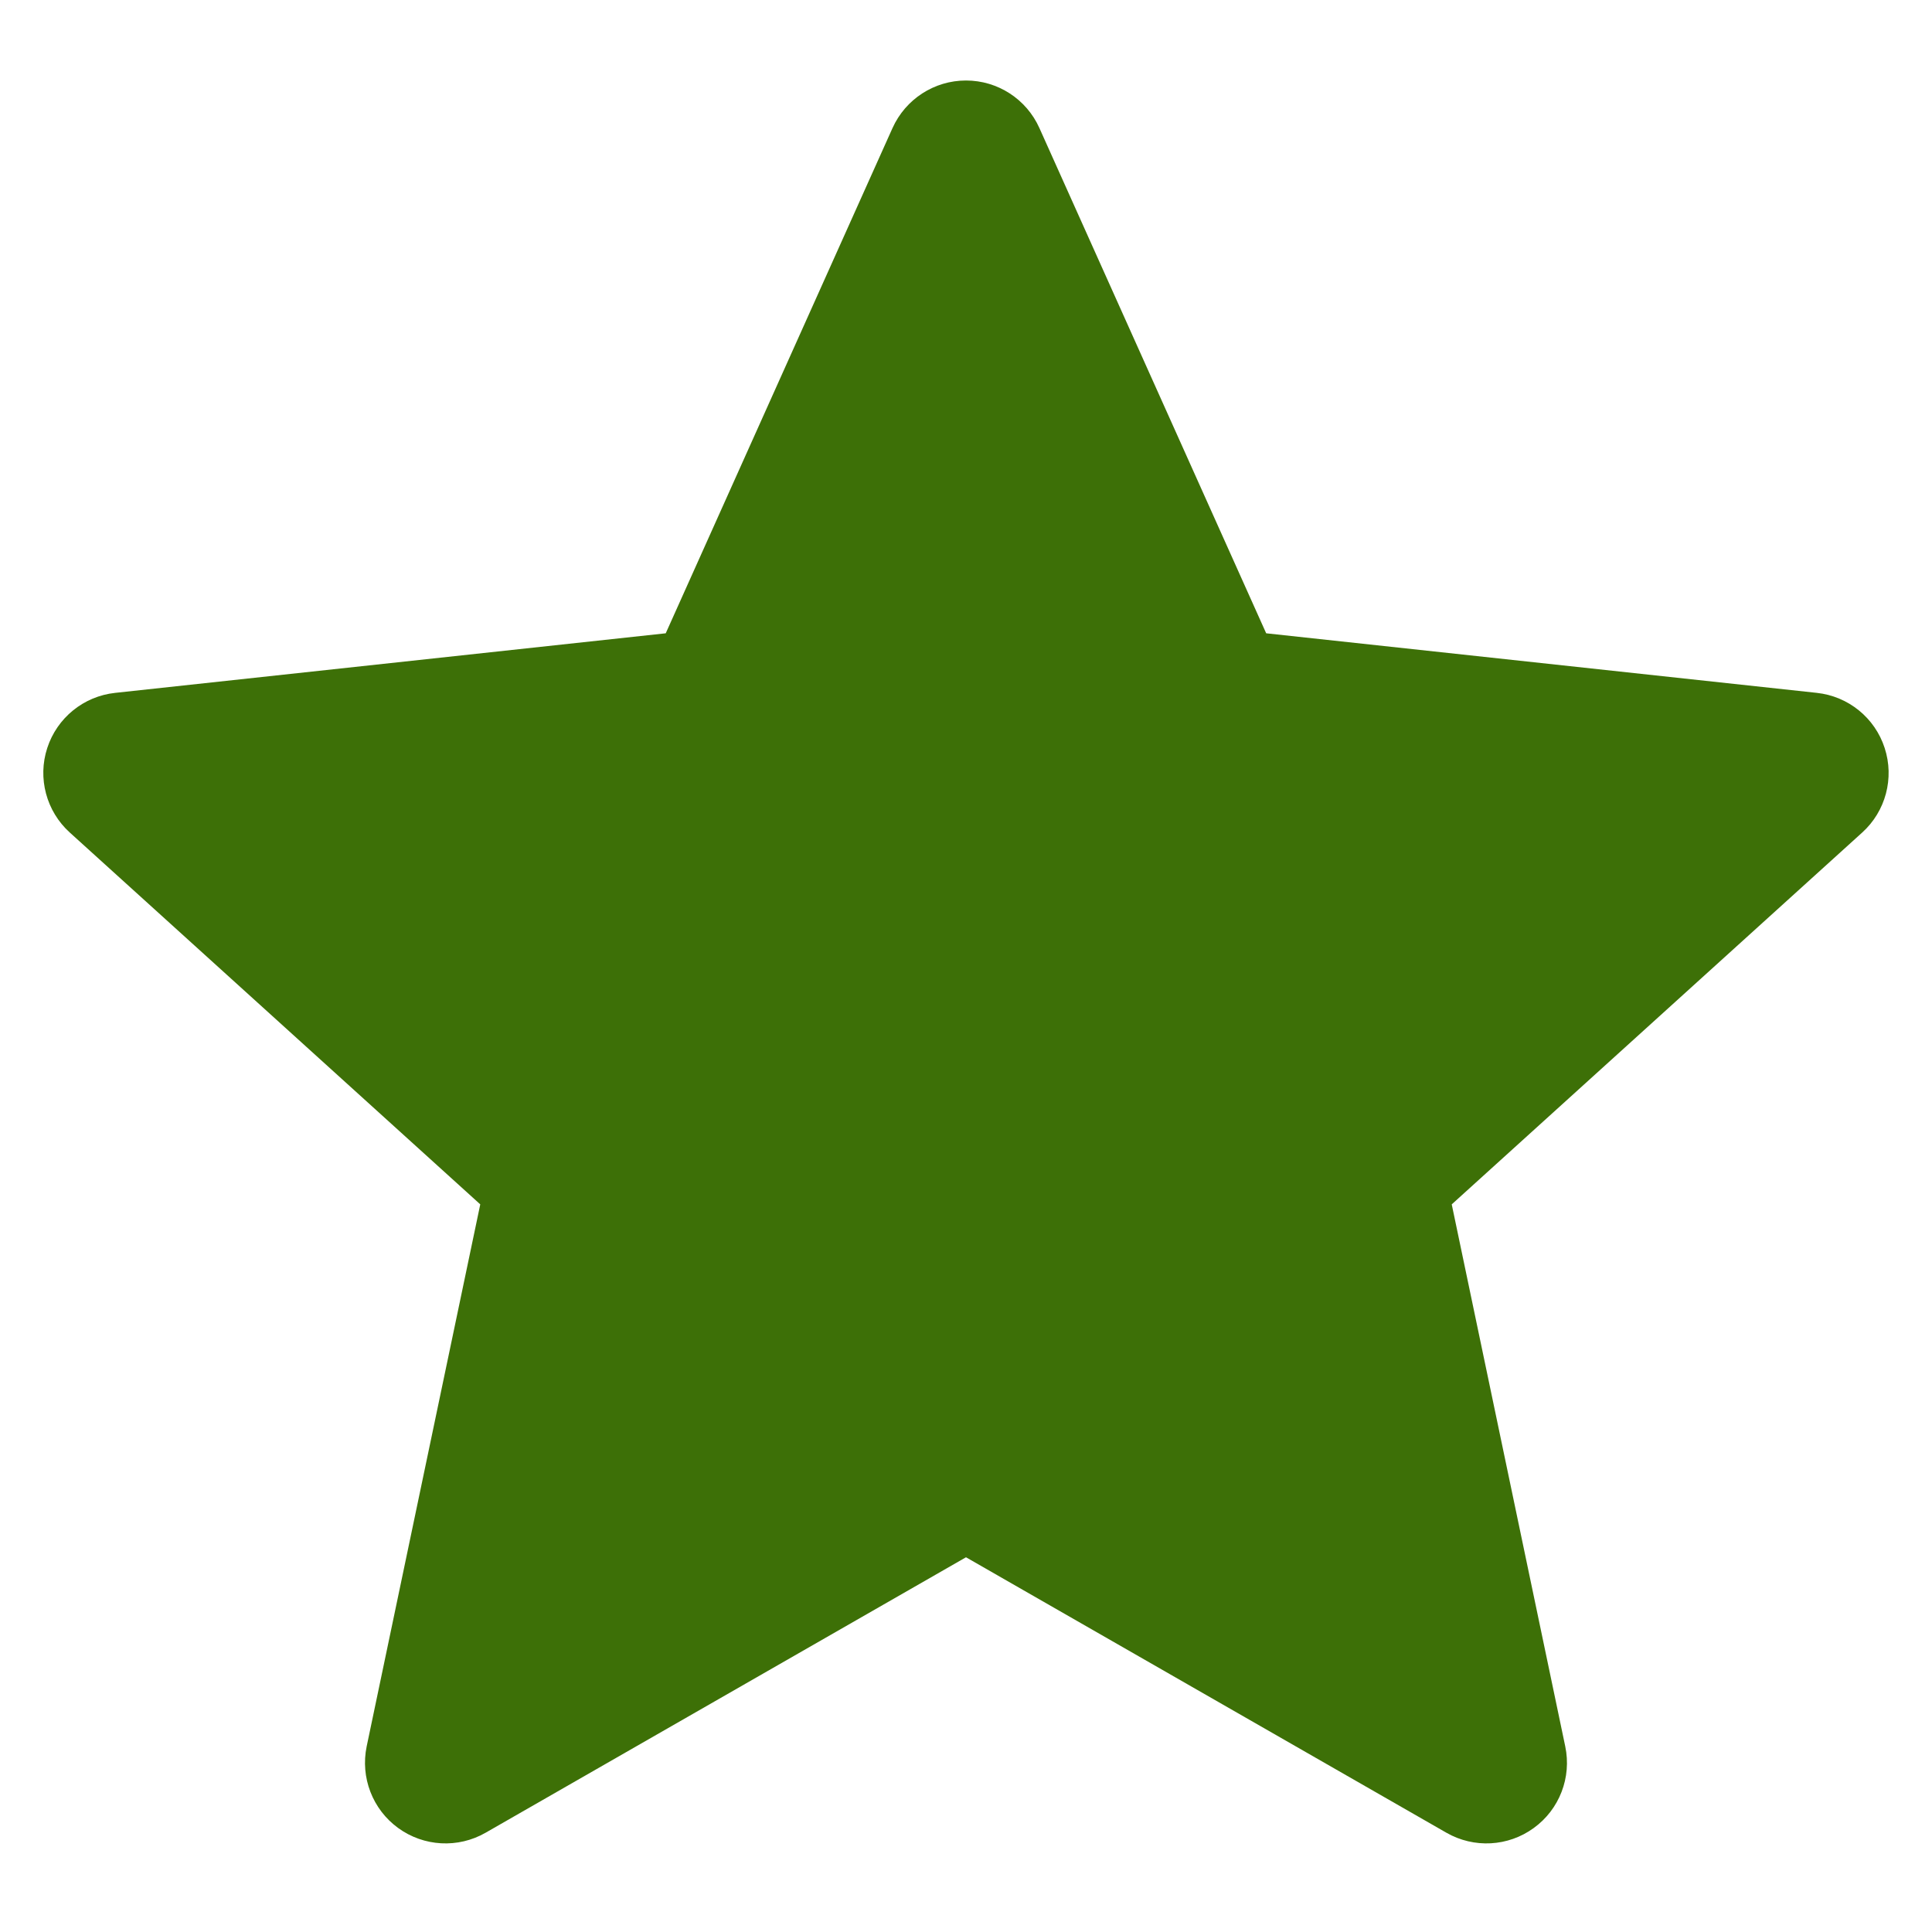
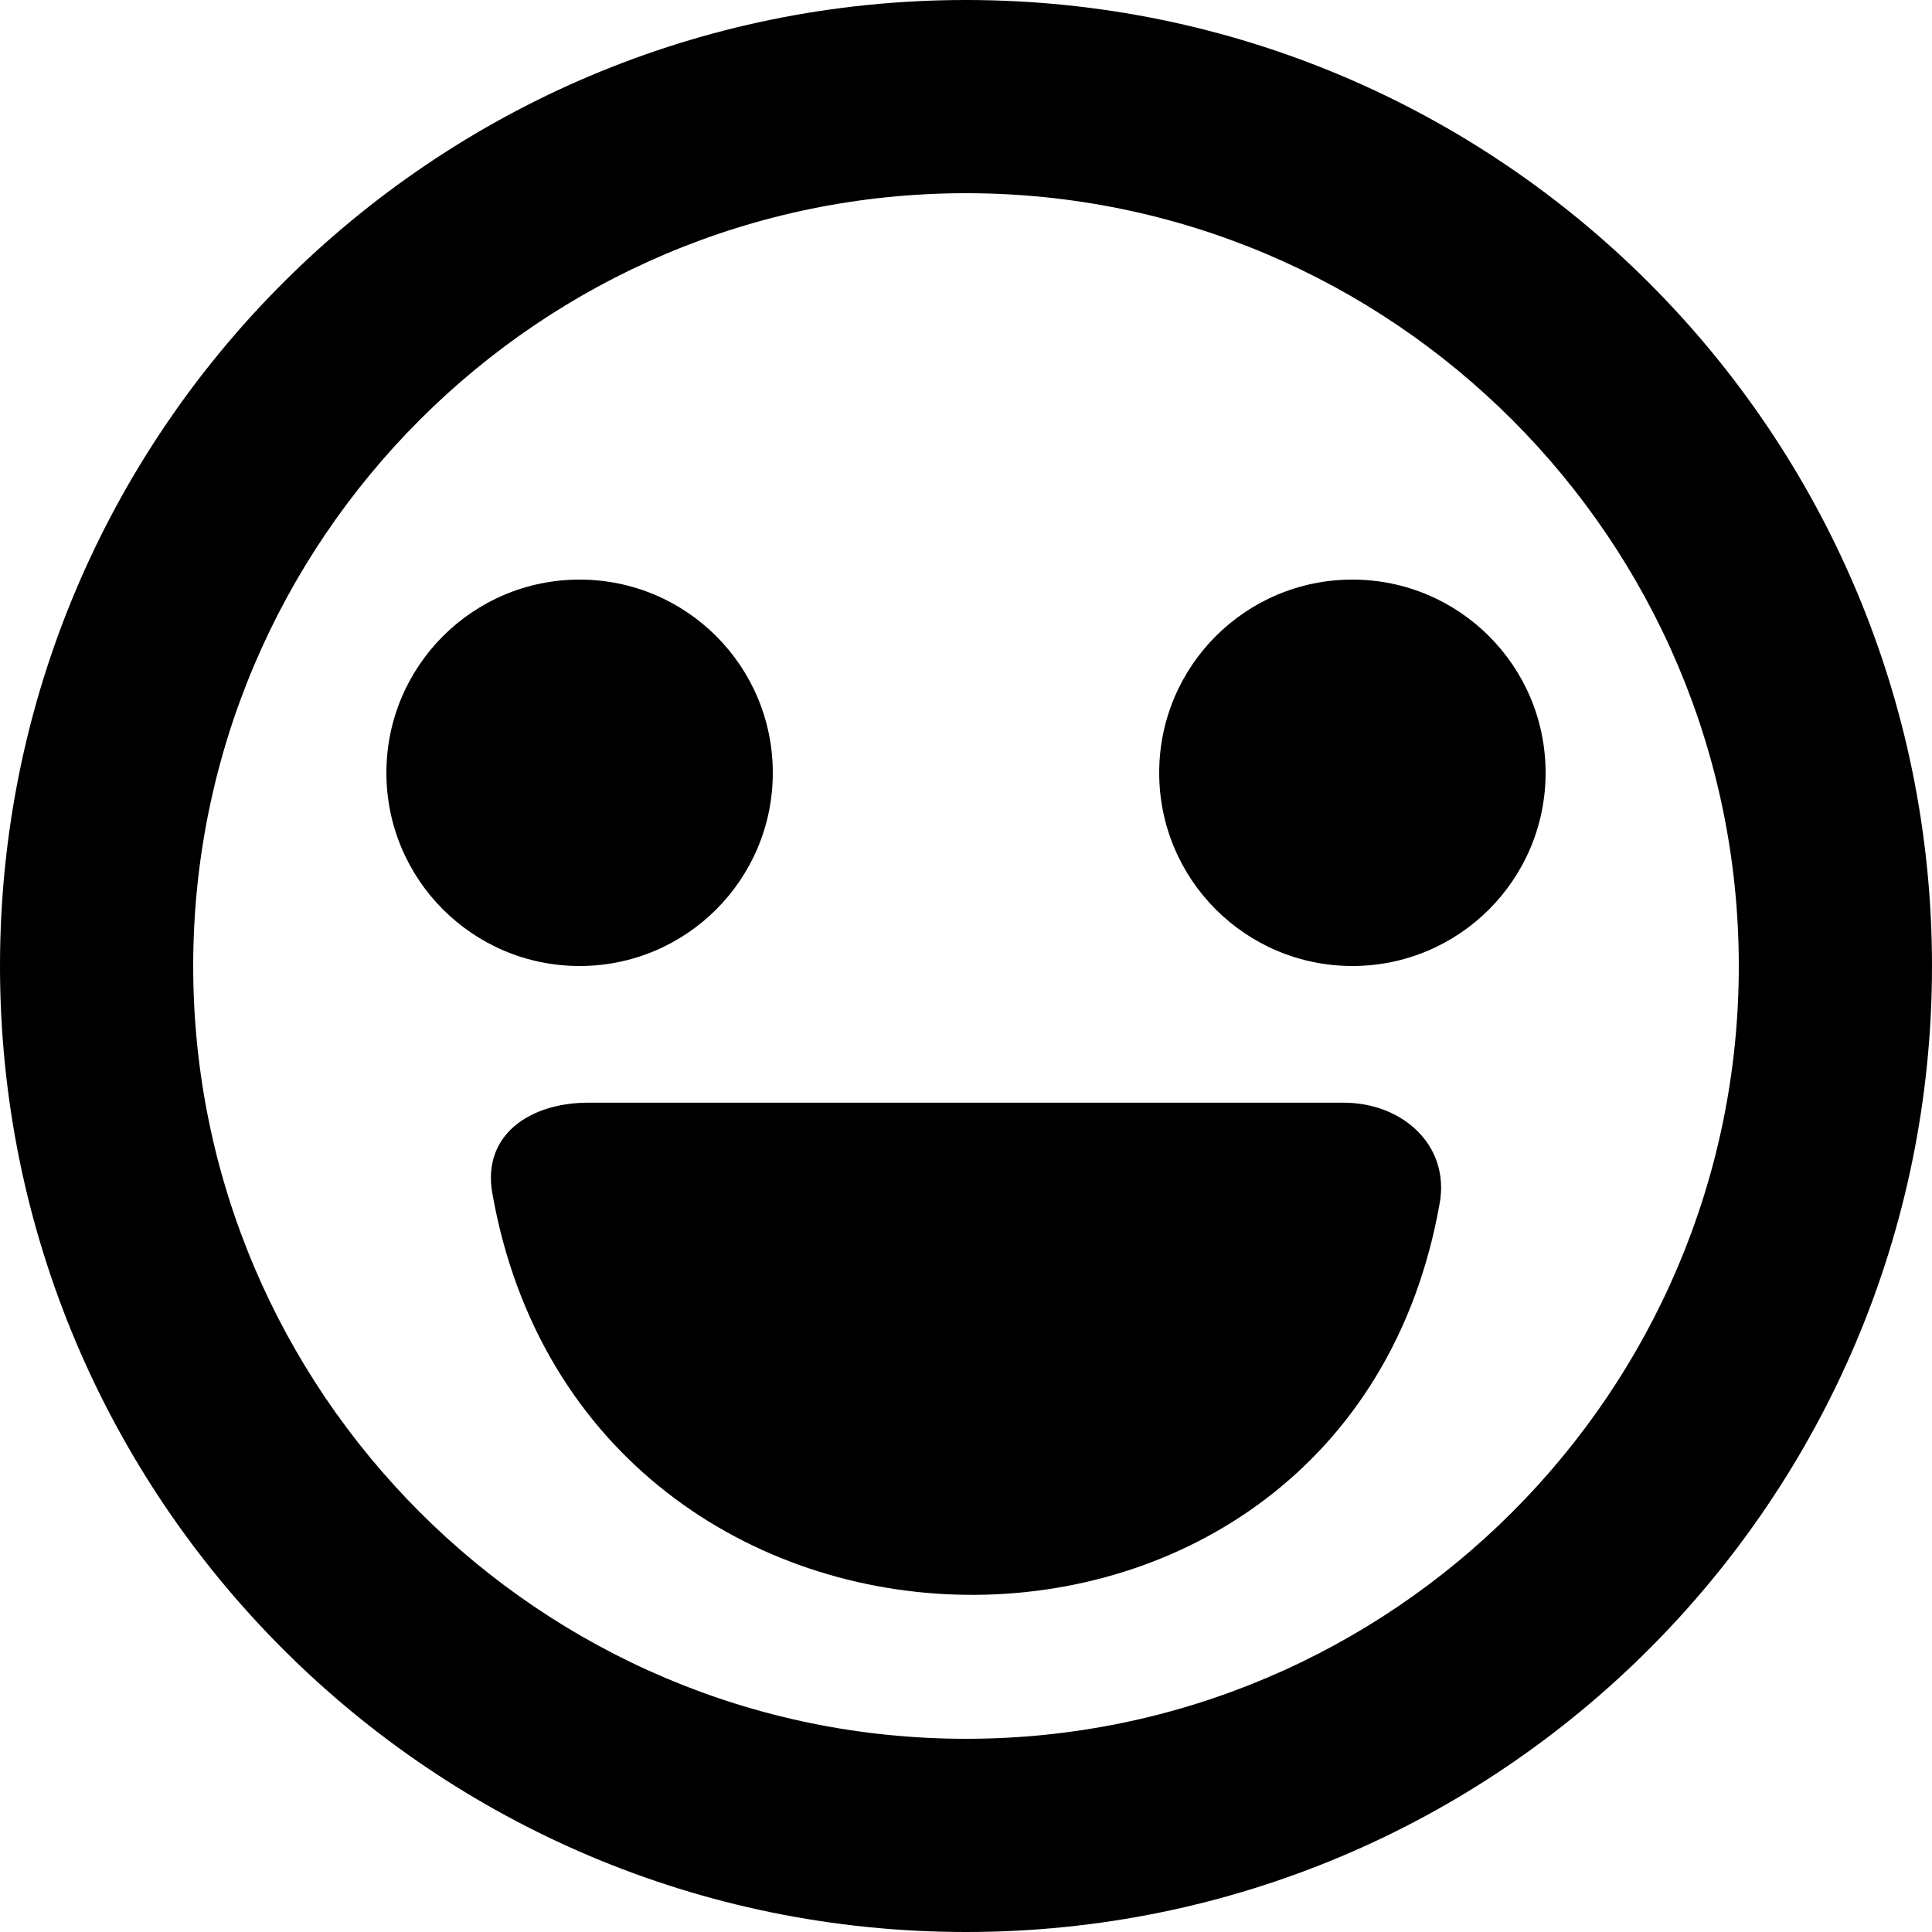
- <svg xmlns="http://www.w3.org/2000/svg" width="800px" height="800px" viewBox="0 0 24 24" fill="#f89e59">
-   <path d="M12.912 1.591C12.751 1.231 12.394 1 12 1C11.606 1 11.249 1.231 11.087 1.591L8.27 7.867L1.431 8.607C1.039 8.649 0.709 8.917 0.587 9.292C0.465 9.666 0.575 10.078 0.867 10.342L5.966 14.961L4.555 21.694C4.475 22.08 4.628 22.477 4.946 22.708C5.265 22.94 5.69 22.963 6.032 22.767L12 19.345L17.968 22.767C18.31 22.963 18.735 22.94 19.053 22.708C19.372 22.477 19.525 22.08 19.444 21.694L18.034 14.961L23.133 10.342C23.425 10.078 23.534 9.666 23.412 9.292C23.291 8.917 22.96 8.649 22.569 8.607L15.729 7.867L12.912 1.591Z" fill="#3d7007" />
+ <svg xmlns="http://www.w3.org/2000/svg" width="800px" height="800px" viewBox="0 0 20 20" version="1.1">
+   <defs>
+ 
+ </defs>
+   <g id="Page-1" stroke="none" stroke-width="1" fill="none" fill-rule="evenodd">
+     <g id="Dribbble-Light-Preview" transform="translate(-380, -5759)" fill="#000000">
+       <g id="icons" transform="translate(56, 160)">
+         <path d="M340,5607 C340,5608.105 339.105,5609 338,5609 C336.895,5609 336,5608.105 336,5607 C336,5605.895 336.895,5605 338,5605 C339.105,5605 340,5605.895 340,5607 M330,5609 C328.895,5609 328,5608.105 328,5607 C328,5605.895 328.895,5605 330,5605 C331.105,5605 332,5605.895 332,5607 C332,5608.105 331.105,5609 330,5609 M338.904,5611.453 C337.942,5616.931 330.058,5616.827 329.096,5611.349 C328.991,5610.751 329.482,5610.415 330.09,5610.415 L337.91,5610.415 C338.518,5610.415 339.009,5610.855 338.904,5611.453 M334,5617 C329.589,5617 326,5613.411 326,5609 C326,5604.589 329.589,5601 334,5601 C338.411,5601 342,5604.589 342,5609 C342,5613.411 338.411,5617 334,5617 M334,5599 C328.477,5599 324,5603.477 324,5609 C324,5614.523 328.477,5619 334,5619 C339.523,5619 344,5614.523 344,5609 C344,5603.477 339.523,5599 334,5599" id="emoji_happy_circle-[#550]">
+ 
+ </path>
+       </g>
+     </g>
+   </g>
</svg>
